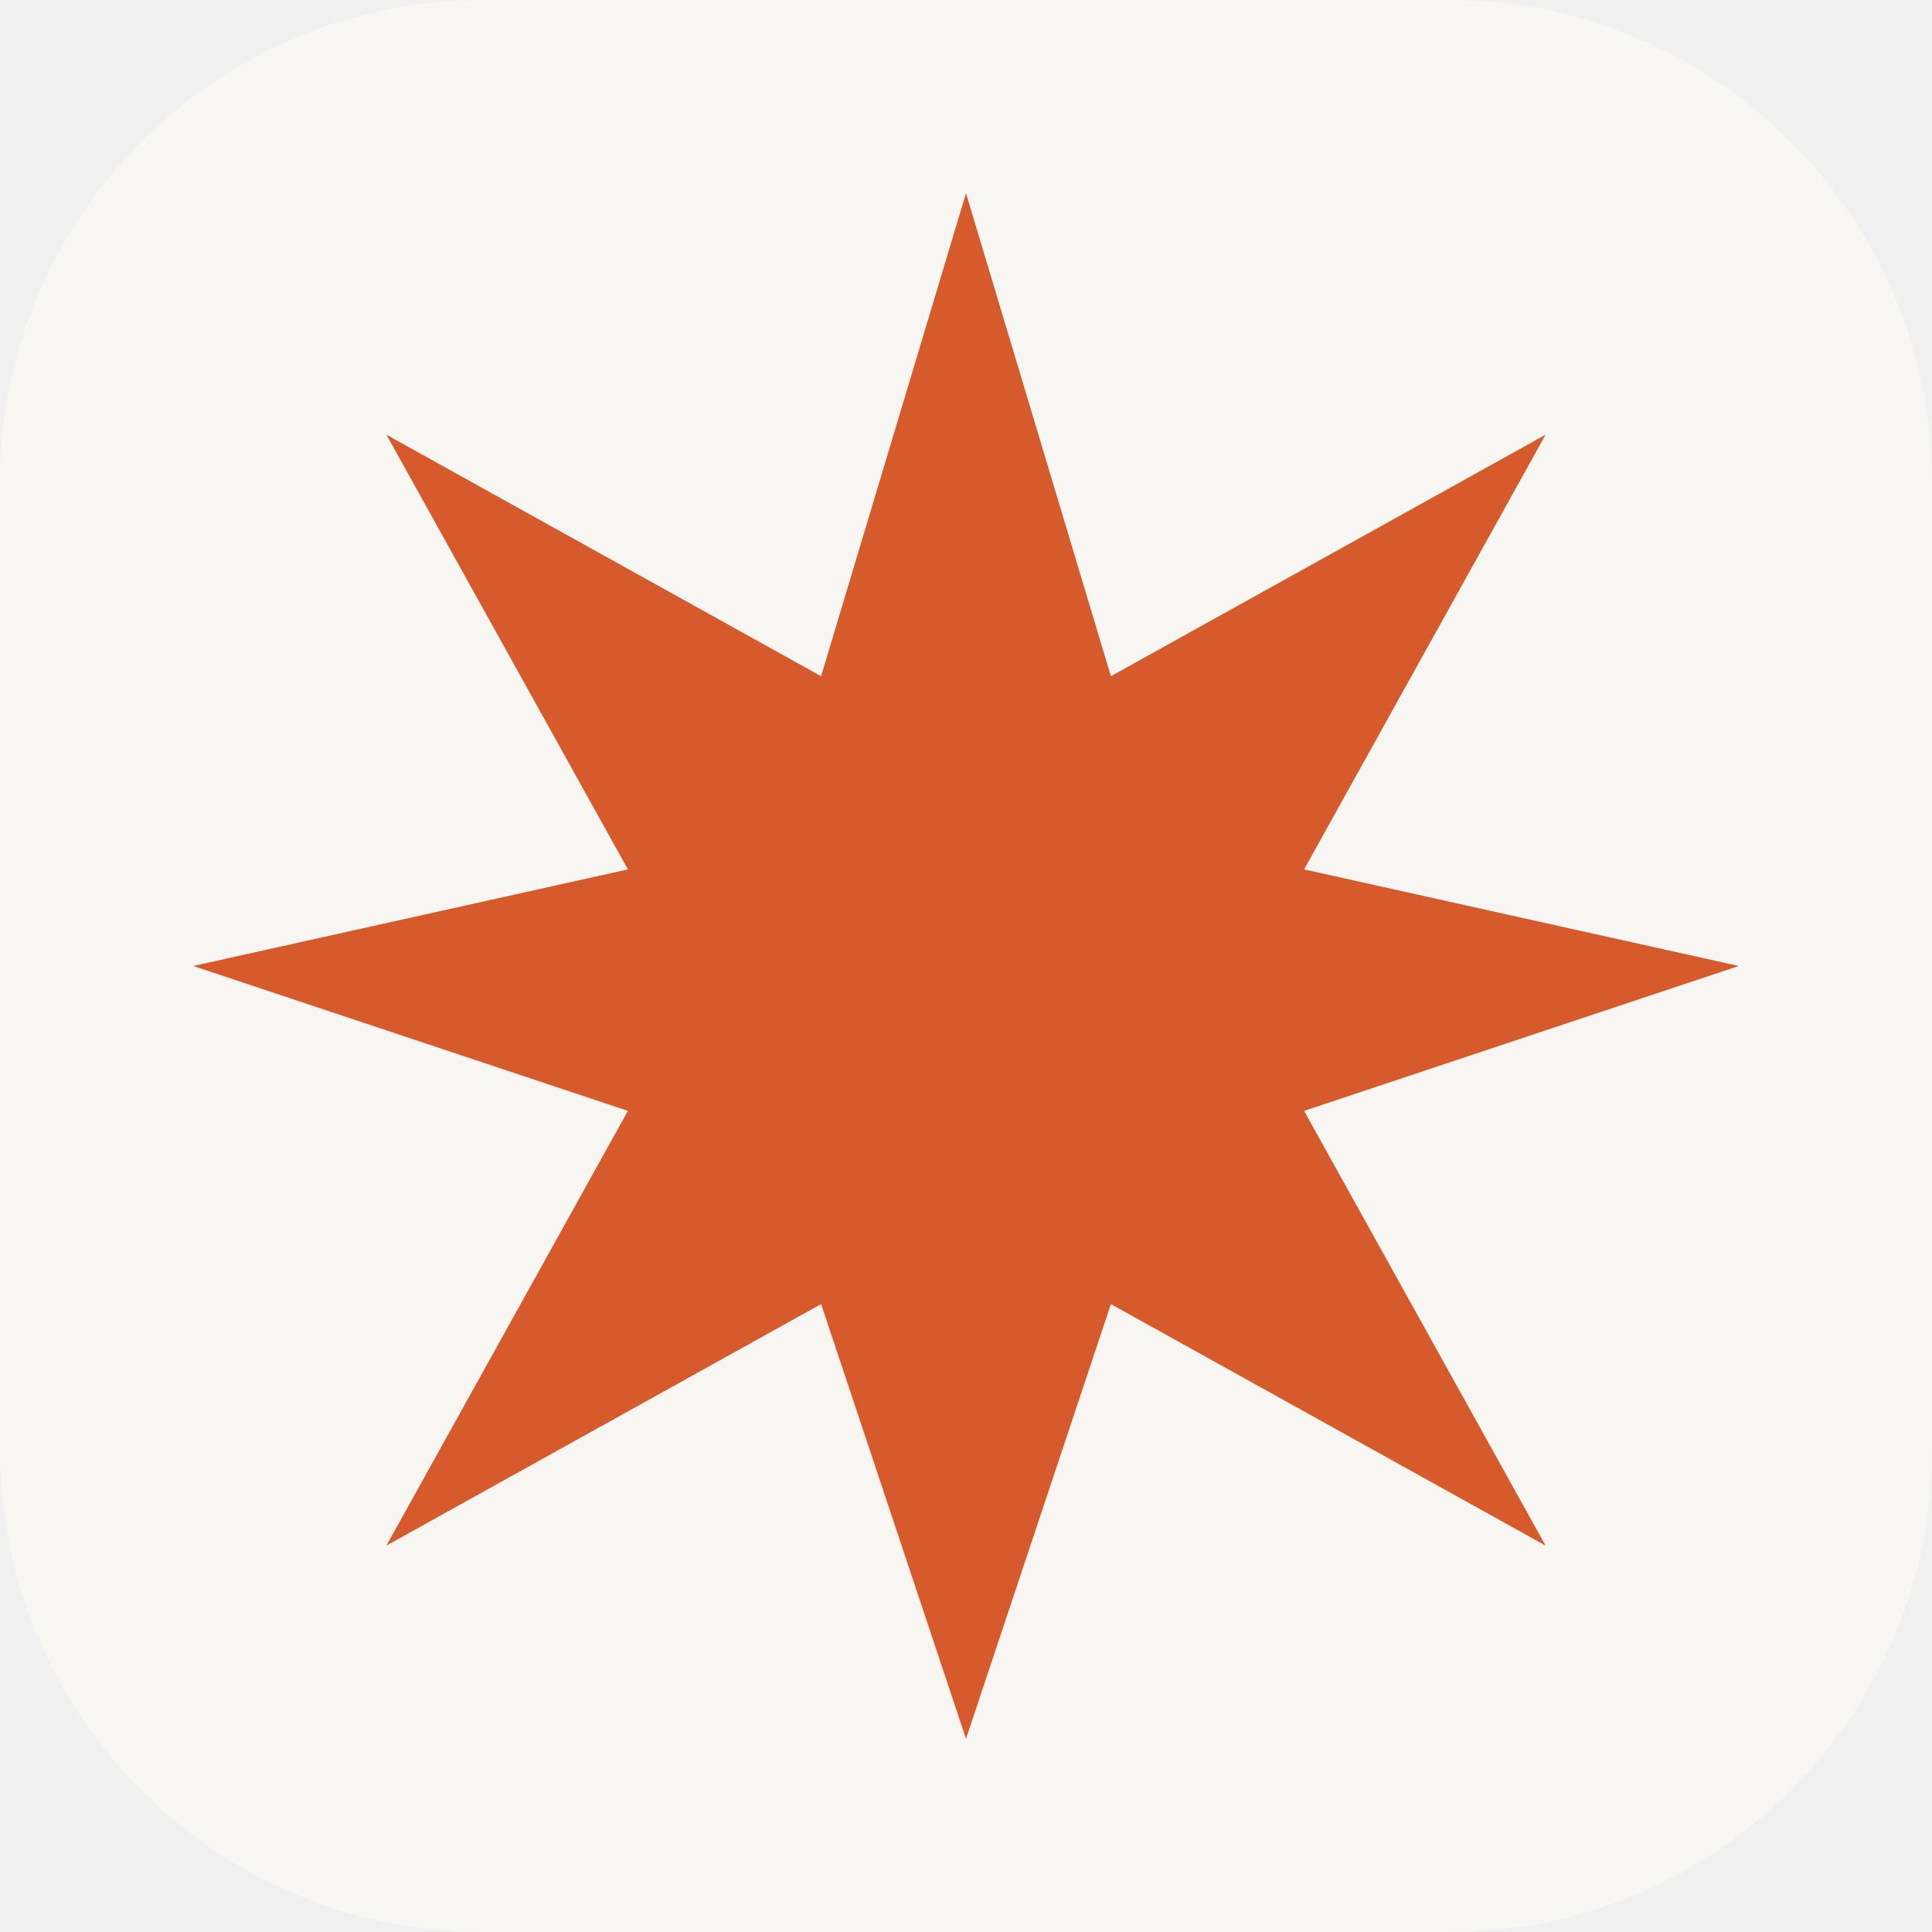
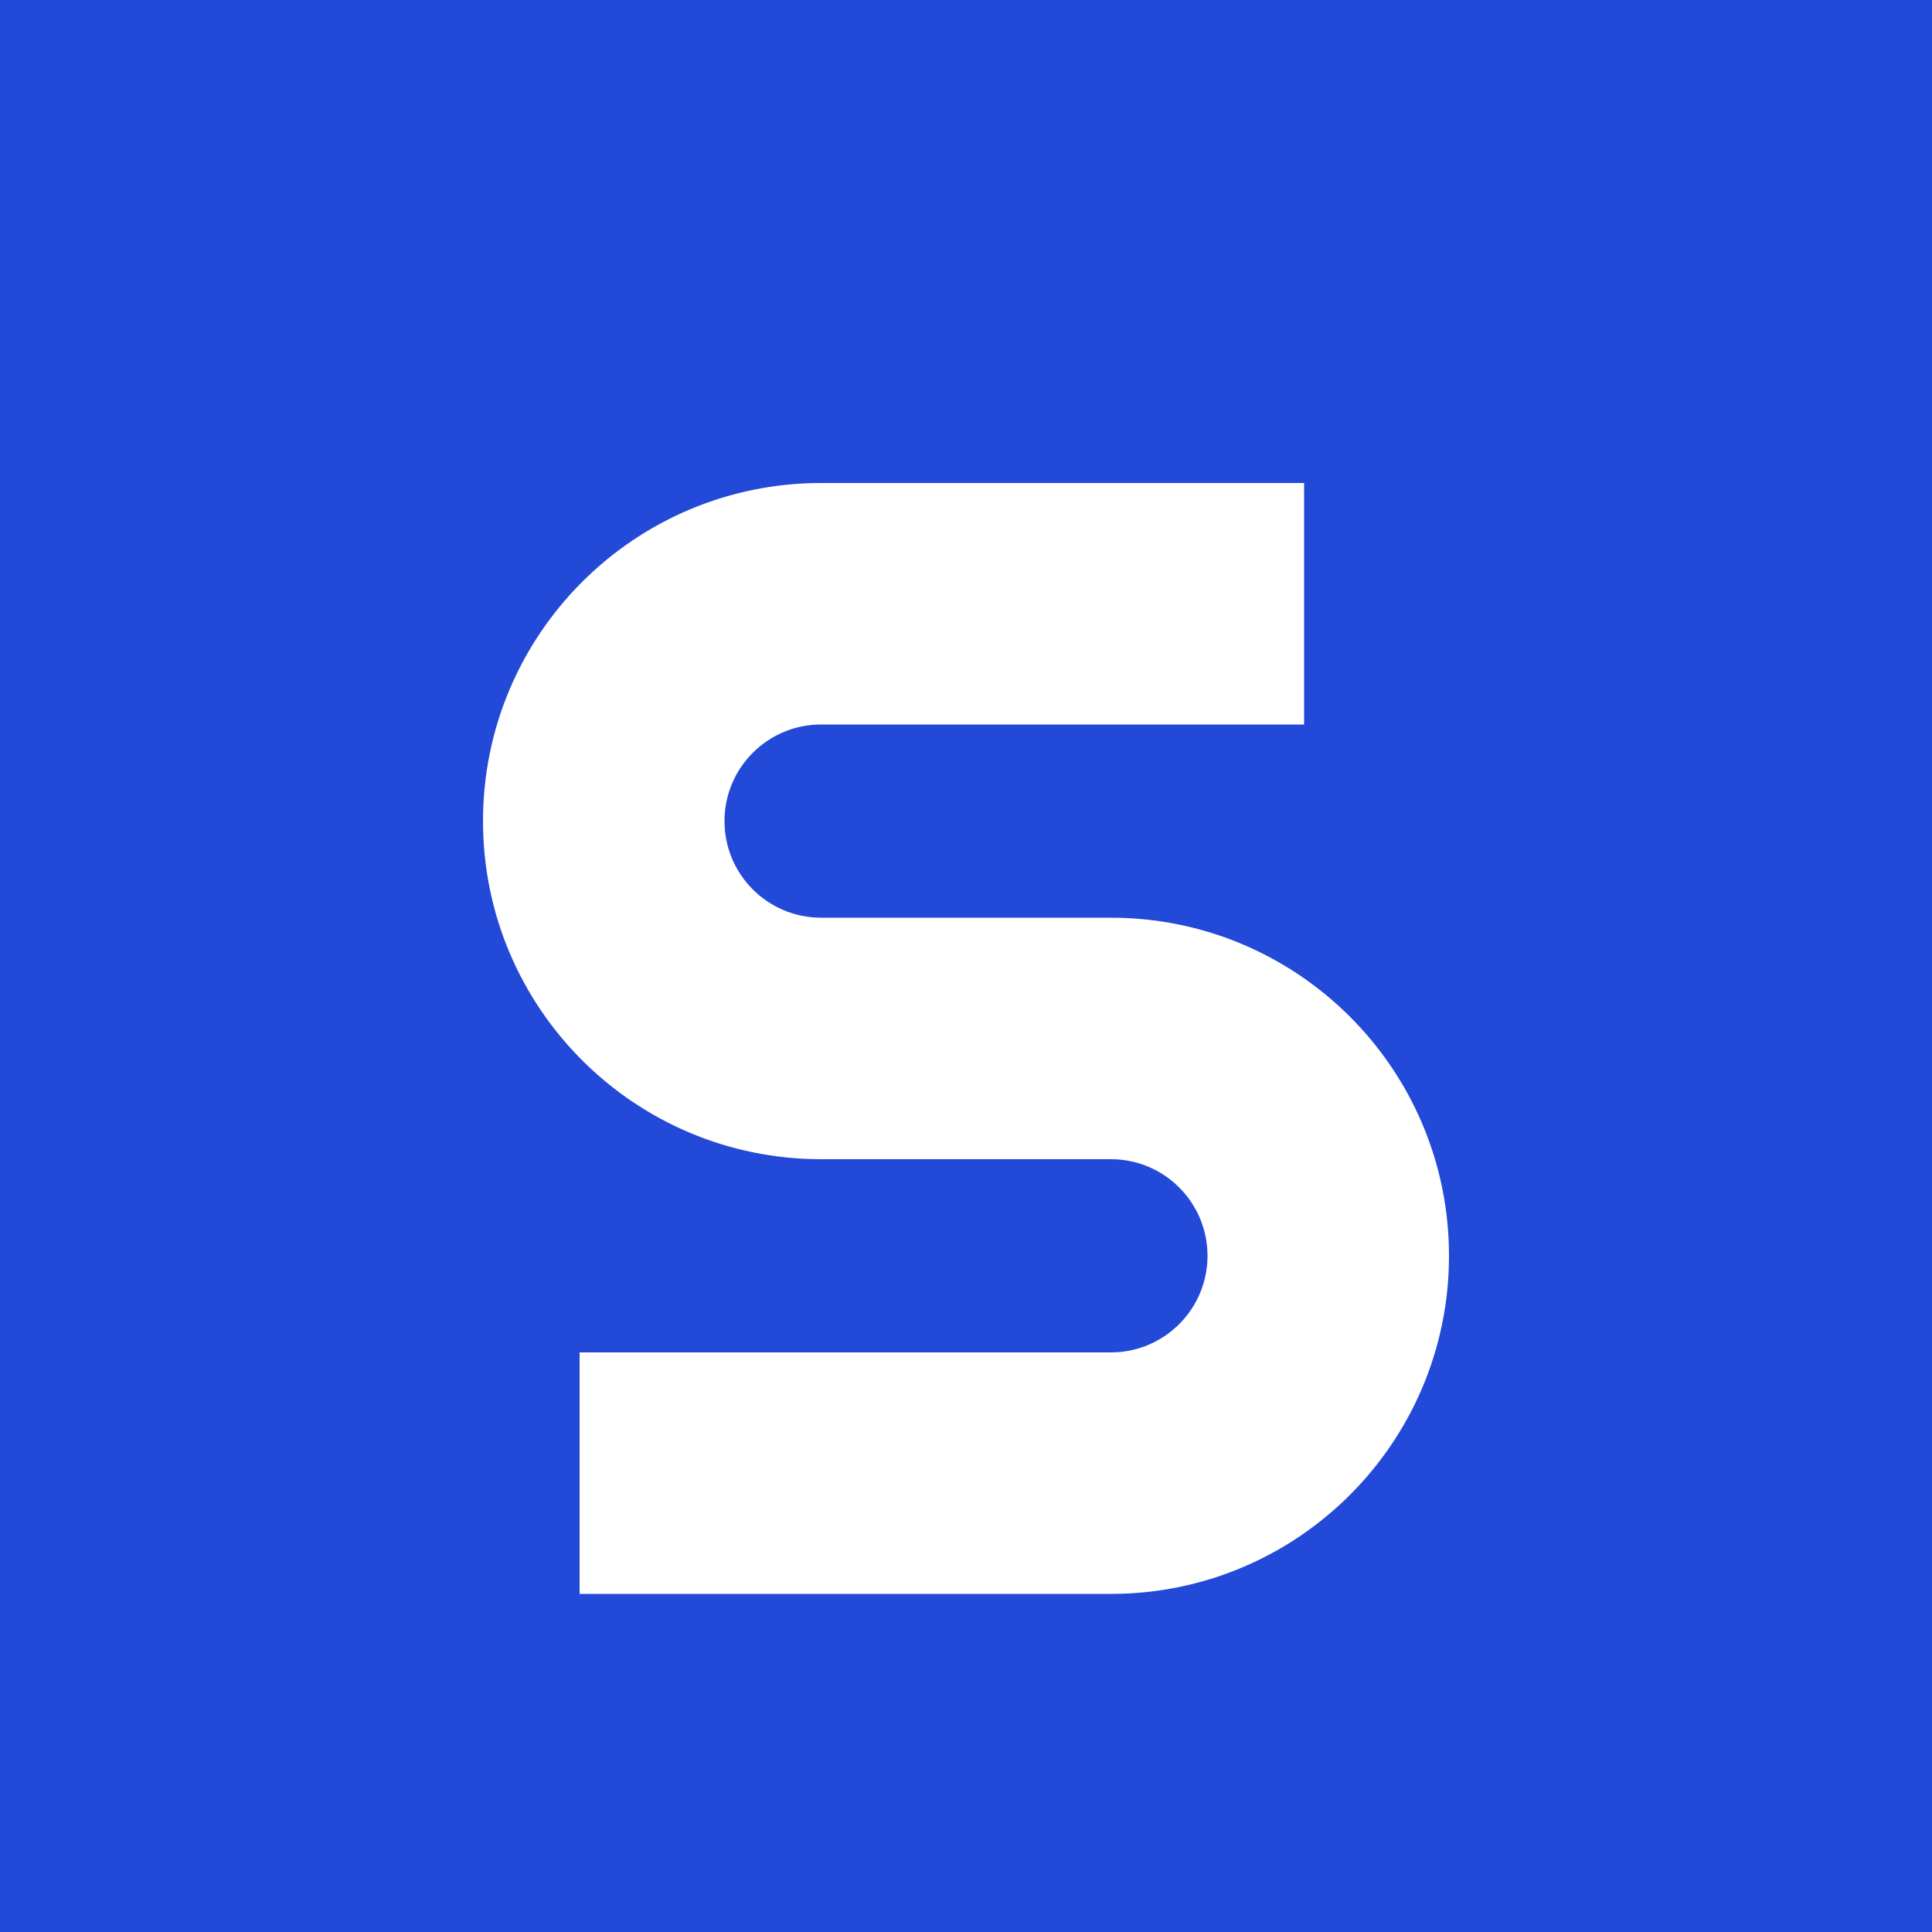
<svg xmlns="http://www.w3.org/2000/svg" viewBox="0 0 40 40">
-   <rect width="40" height="40" rx="10" fill="#f7f6f2" />
-   <path fill="#d75a2c" d="m20 4 3 10 9-5-5 9 9 2-9 3 5 9-9-5-3 9-3-9-9 5 5-9-9-3 9-2-5-9 9 5Z" />
+   <rect width="40" height="40" fill="#2249d8" />
+   <path fill="white" d="M27 10H17a7 7 0 0 0 0 14h6a2 2 0 0 1 0 4H12v5h11a7 7 0 0 0 0-14h-6a2 2 0 0 1 0-4h10z" />
</svg>
